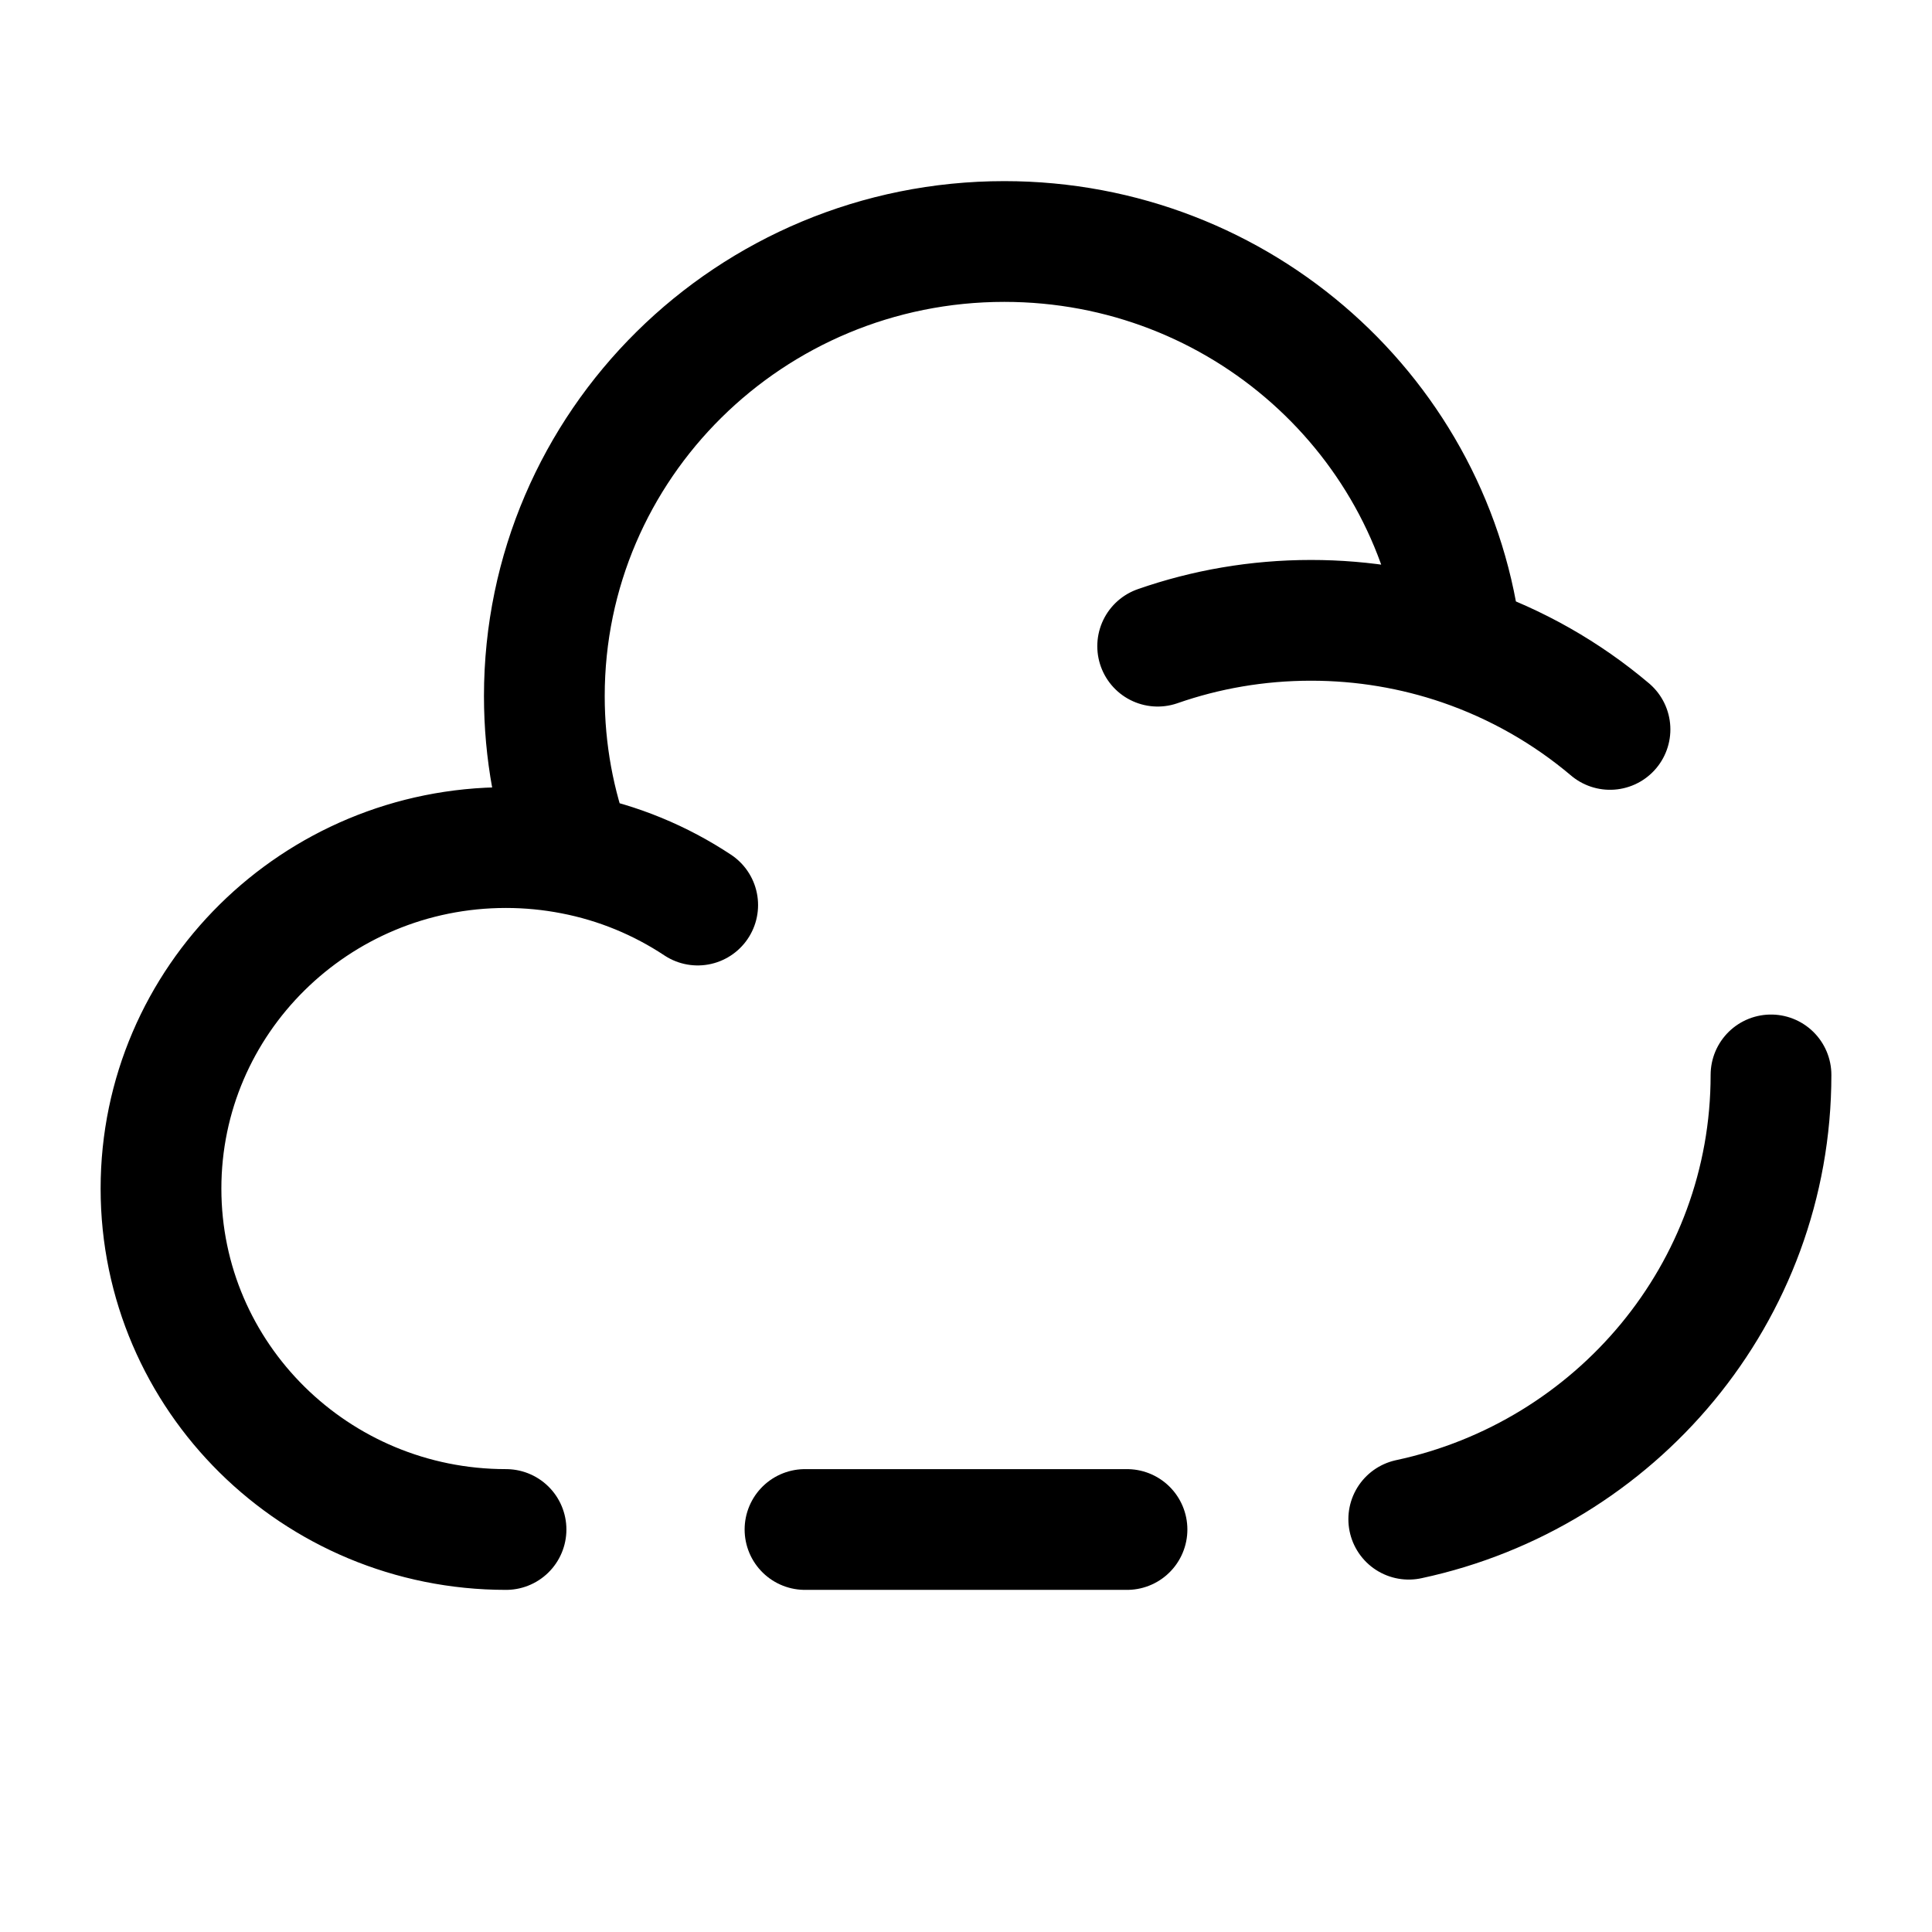
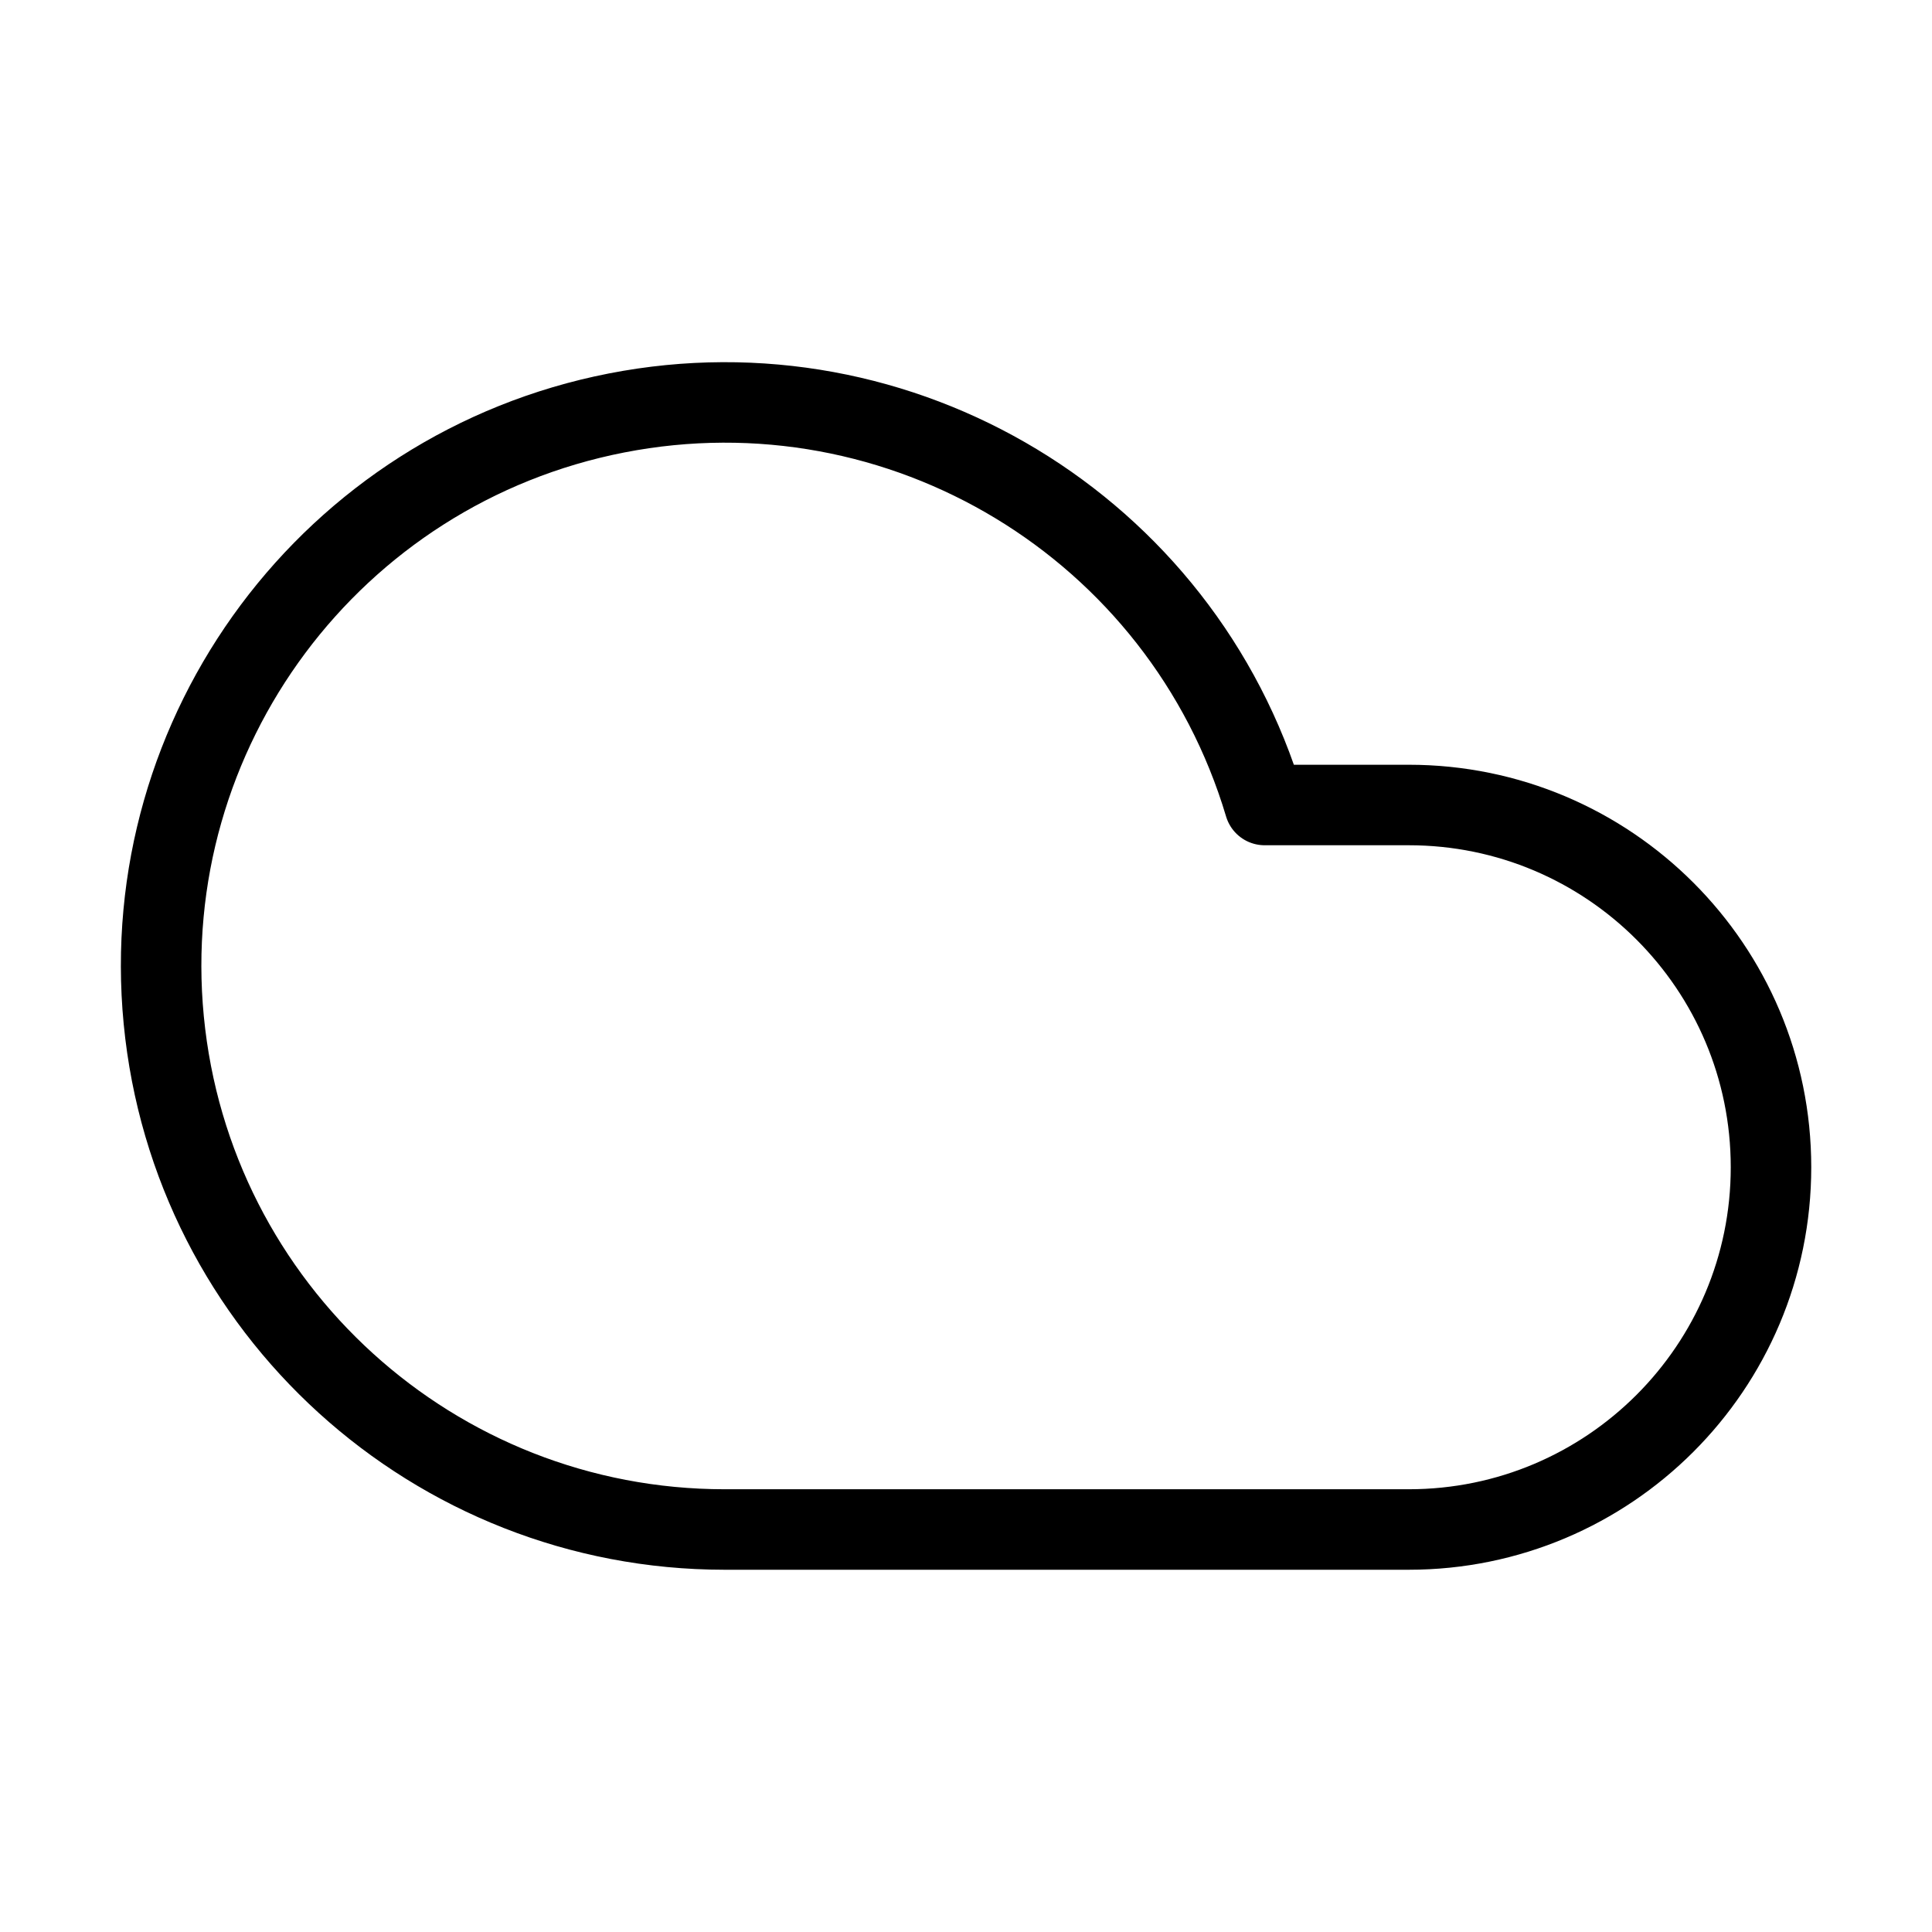
- <svg xmlns="http://www.w3.org/2000/svg" width="64px" height="64px" viewBox="0 0 24 24" fill="none">
-   <g id="SVGRepo_bgCarrier" stroke-width="0" />
-   <g id="SVGRepo_tracerCarrier" stroke-linecap="round" stroke-linejoin="round" />
-   <g id="SVGRepo_iconCarrier">
-     <path d="M22 13.353C22 16.06 20.073 18.322 17.5 18.872M6.286 19C3.919 19 2 17.104 2 14.765C2 12.426 3.919 10.529 6.286 10.529C6.57 10.529 6.848 10.557 7.116 10.609M14.381 8.027C14.977 7.819 15.618 7.706 16.286 7.706C16.94 7.706 17.569 7.815 18.155 8.015M7.116 10.609C6.887 9.998 6.762 9.337 6.762 8.647C6.762 5.528 9.32 3 12.476 3C15.416 3 17.837 5.194 18.155 8.015M7.116 10.609C7.681 10.718 8.205 10.937 8.667 11.243M18.155 8.015C18.838 8.249 19.462 8.606 20 9.061" stroke="#000000" stroke-width="1.5" stroke-linecap="round" />
-     <path d="M14 19H12L10 19" stroke="#000000" stroke-width="1.5" stroke-linecap="round" />
-   </g>
+ <svg xmlns="http://www.w3.org/2000/svg" width="24" height="24" viewBox="0 0 24 24" fill="none" stroke="currentColor" stroke-width="1" stroke-linecap="round" stroke-linejoin="round" class="lucide lucide-cloud">
+   <path d="M17.5 19H9a7 7 0 1 1 6.71-9h1.79a4.5 4.5 0 1 1 0 9Z" />
</svg>
